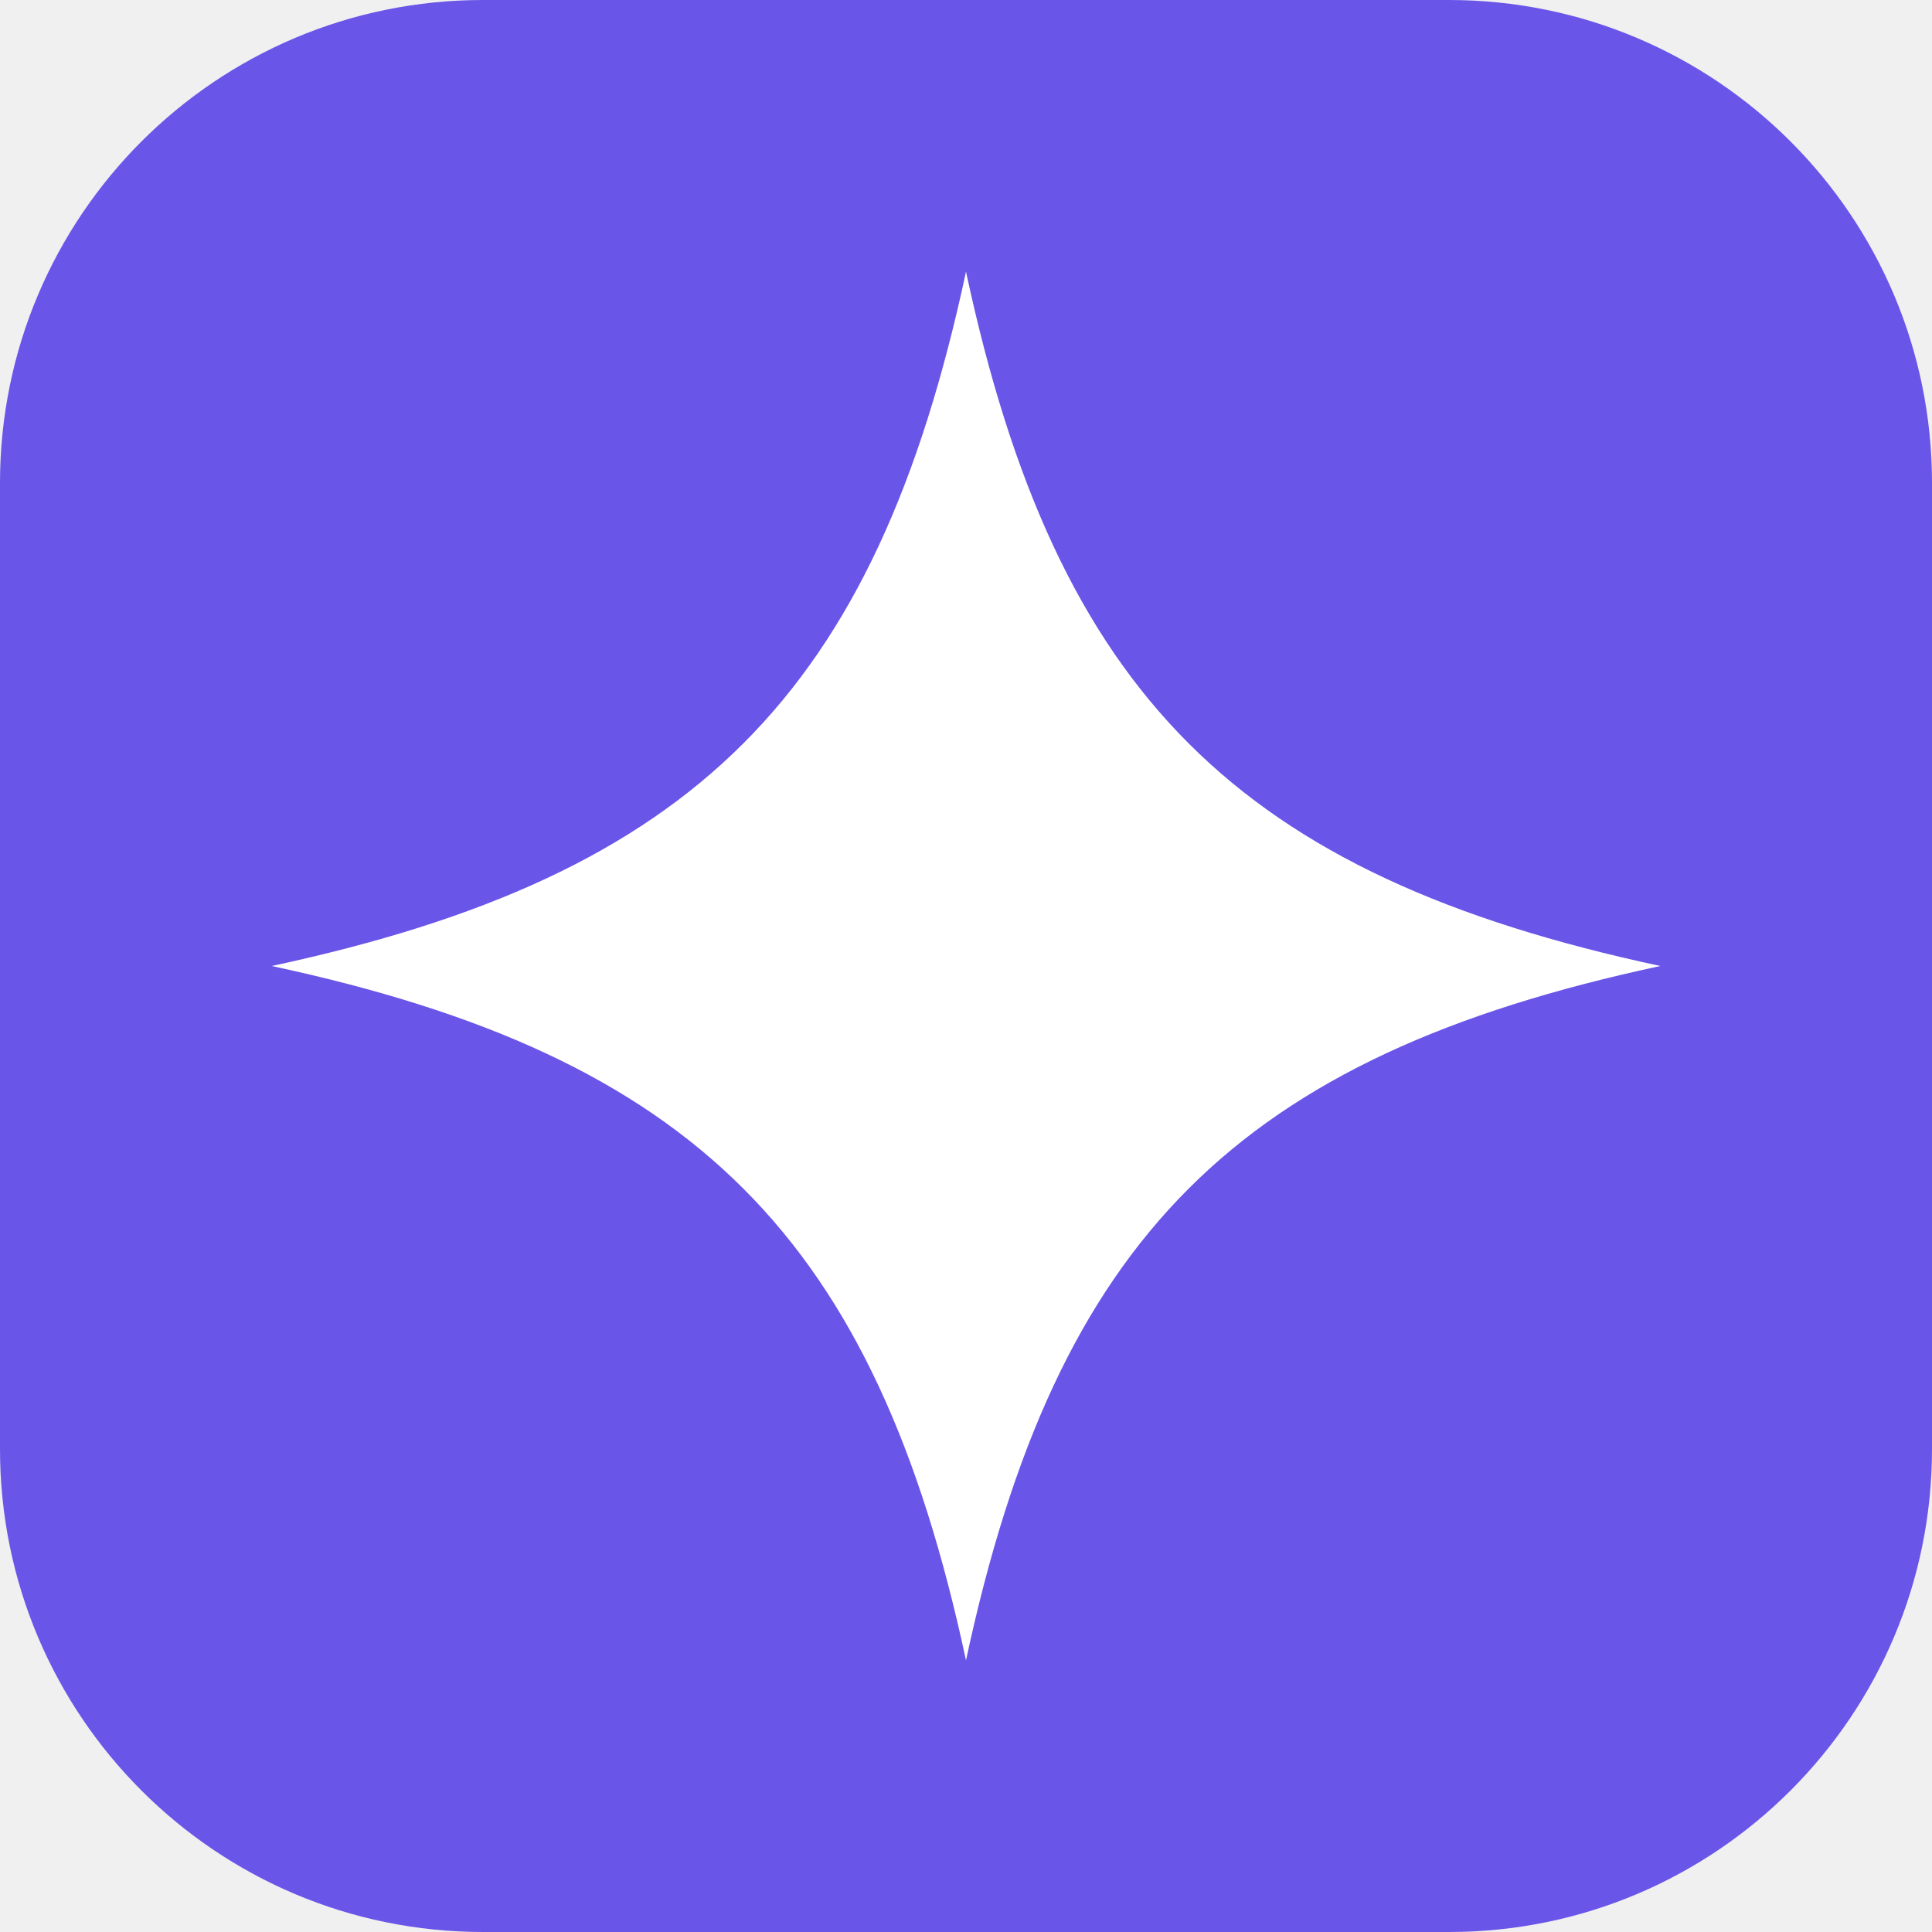
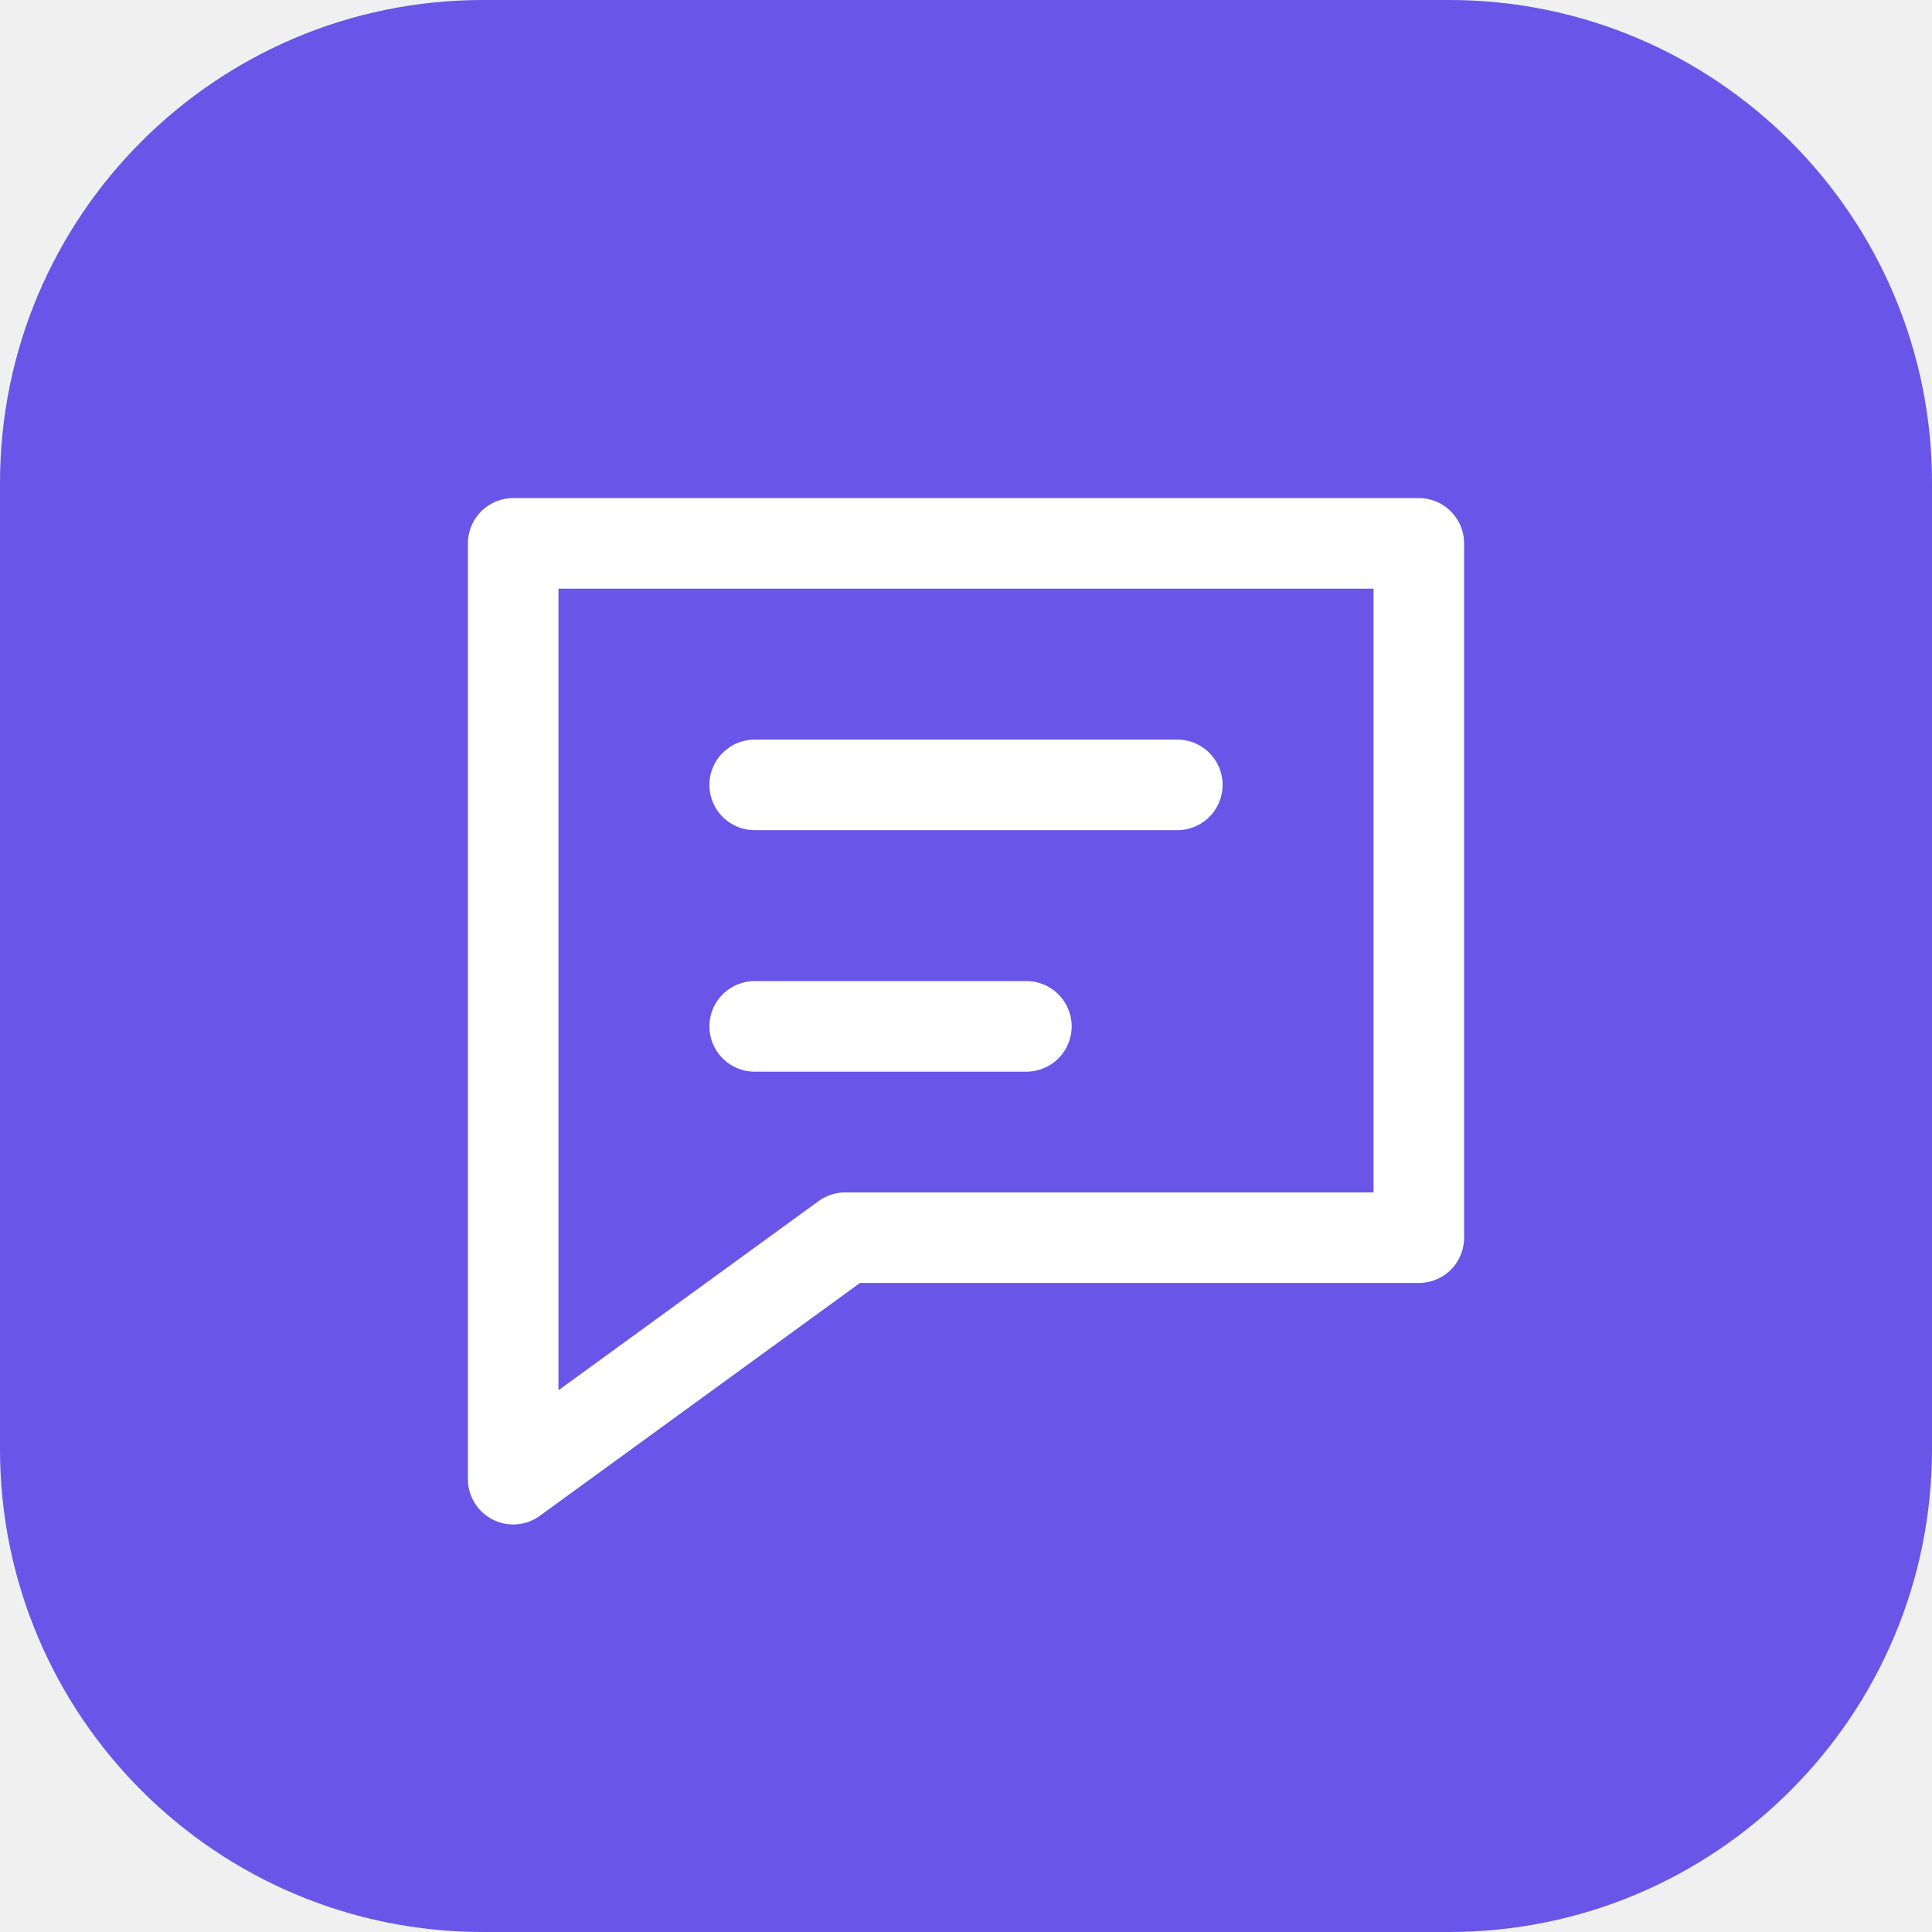
<svg xmlns="http://www.w3.org/2000/svg" viewBox="0 0 64 64">
  <rect width="64" height="64" rx="16" fill="#6955e8" />
-   <path d="M32 9c3 14 9 20 23 23-14 3-20 9-23 23-3-14-9-20-23-23 14-3 20-9 23-23Z" fill="white" />
+   <path d="M17 18h30v23H28l-11 8V18Zm8 8h14m-14 8h9" fill="none" stroke="white" stroke-width="3" stroke-linecap="round" stroke-linejoin="round" />
</svg>
